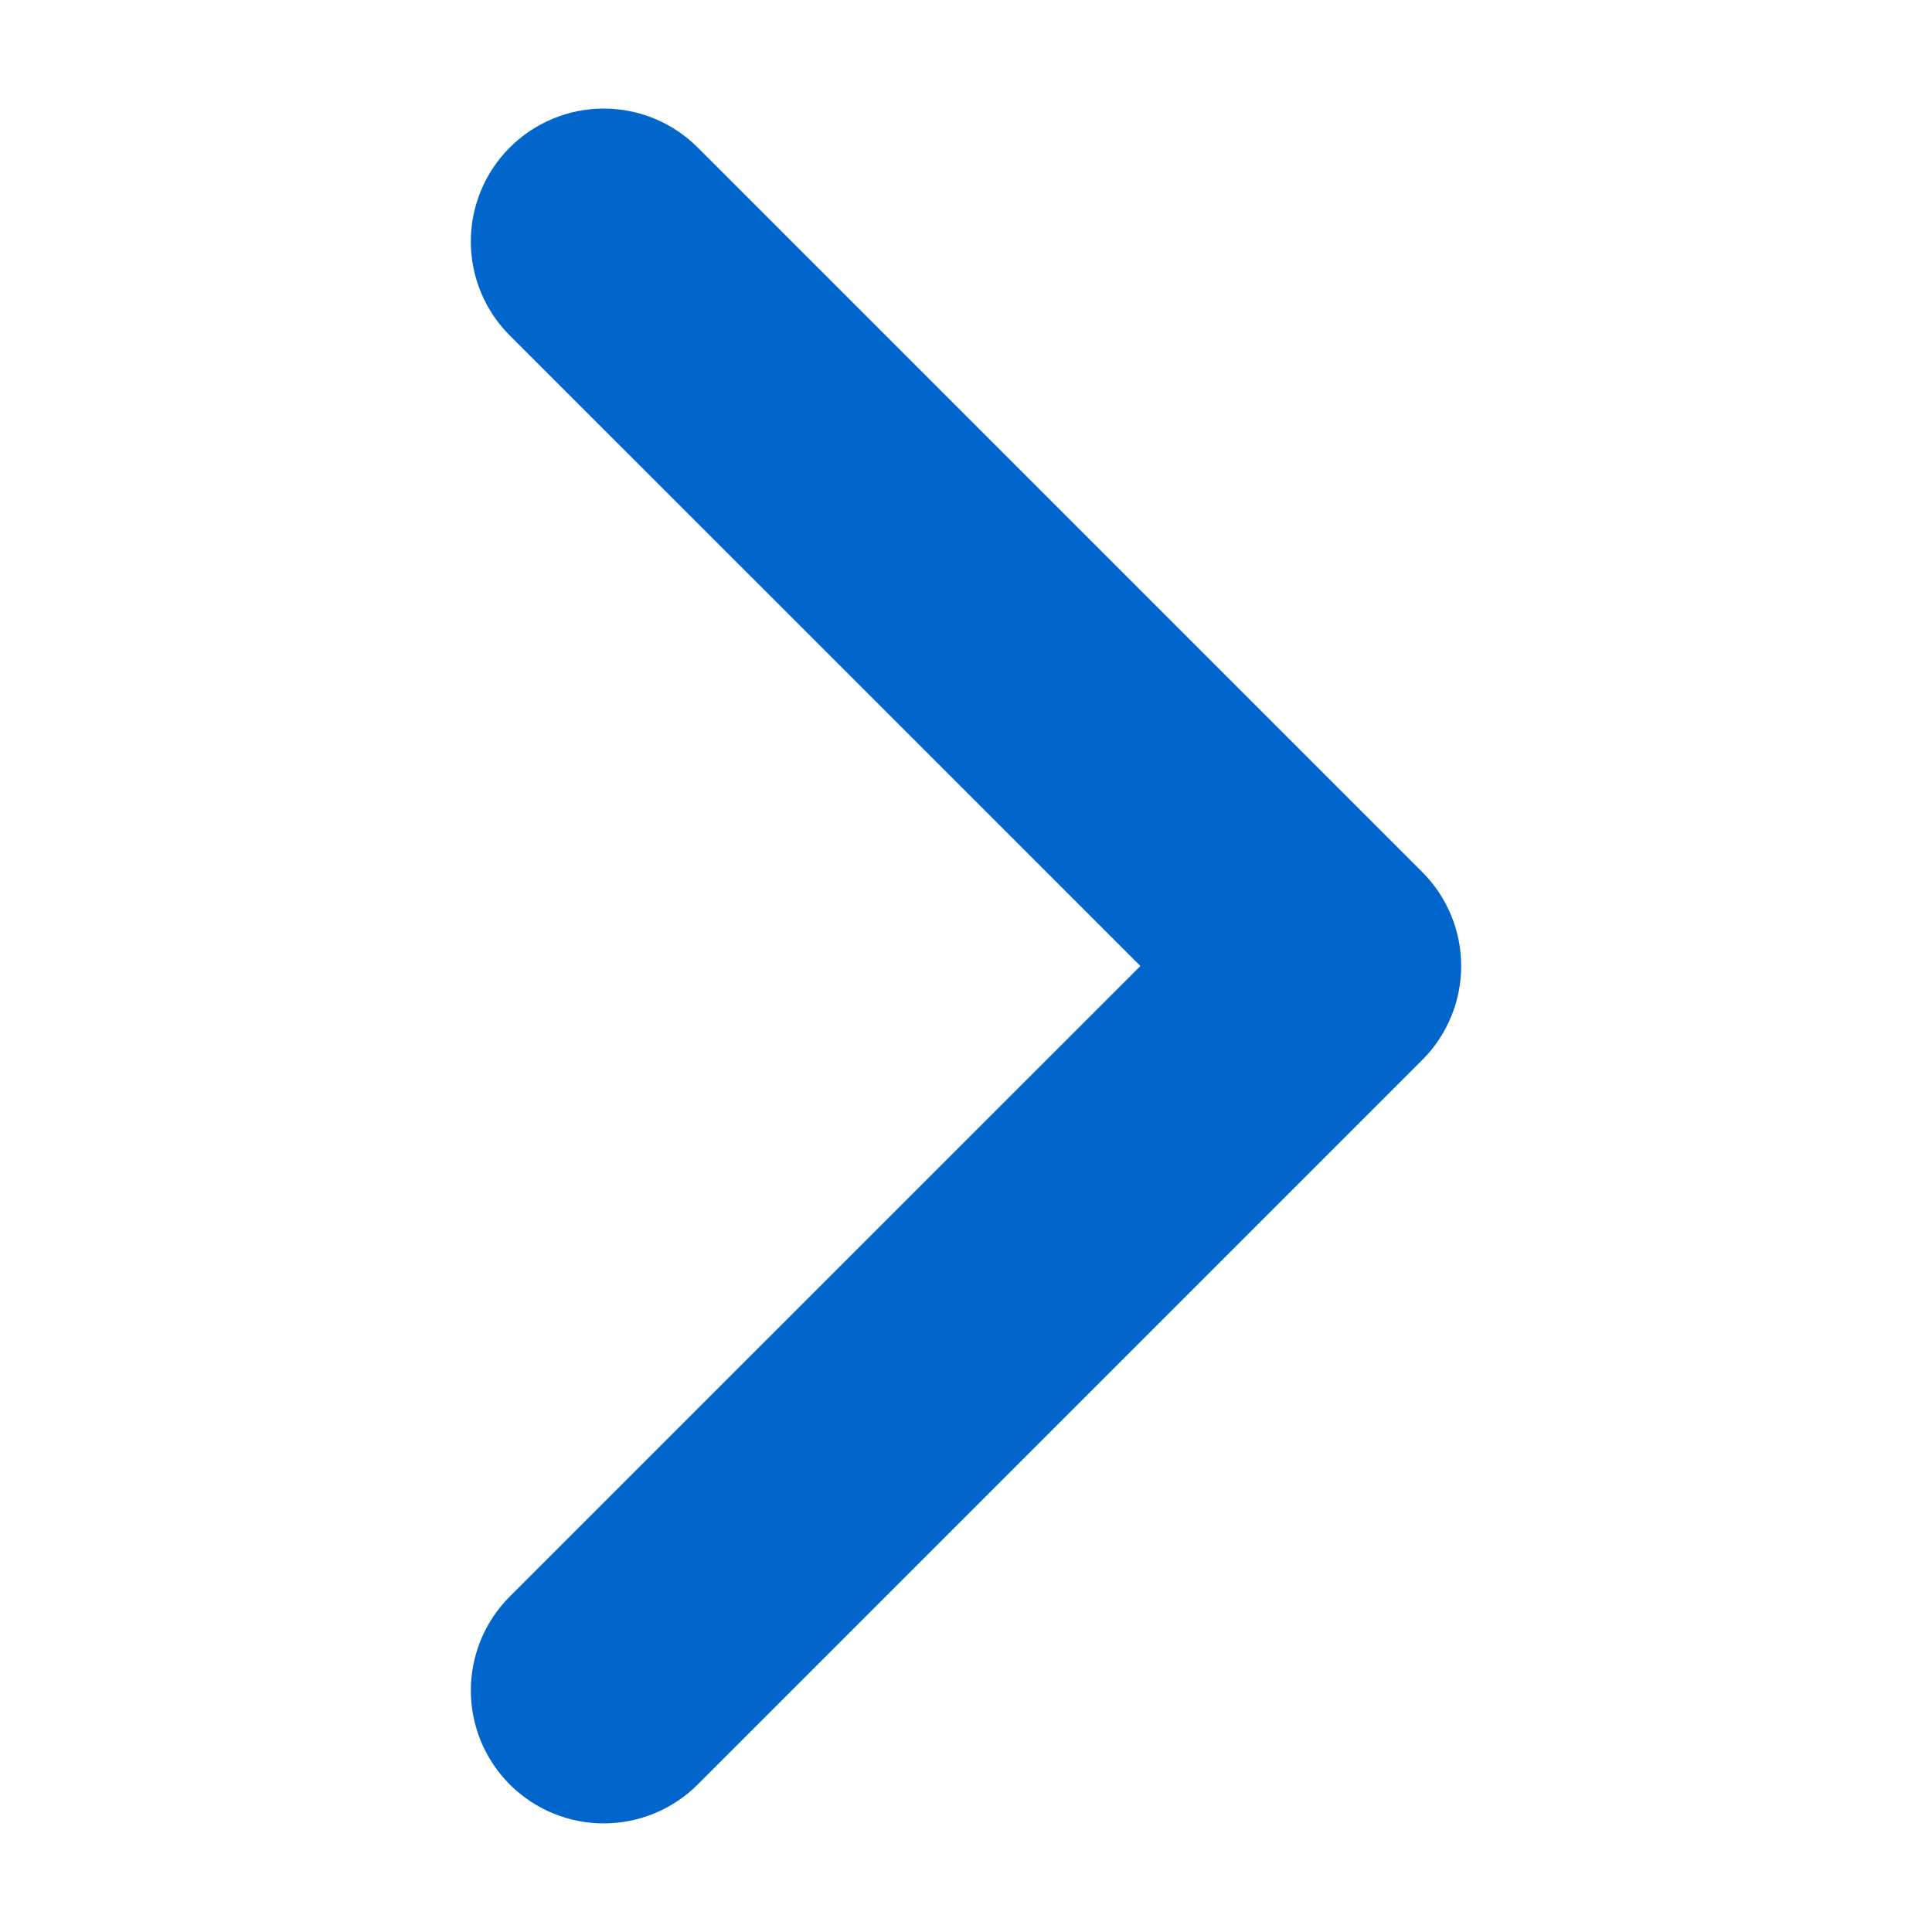
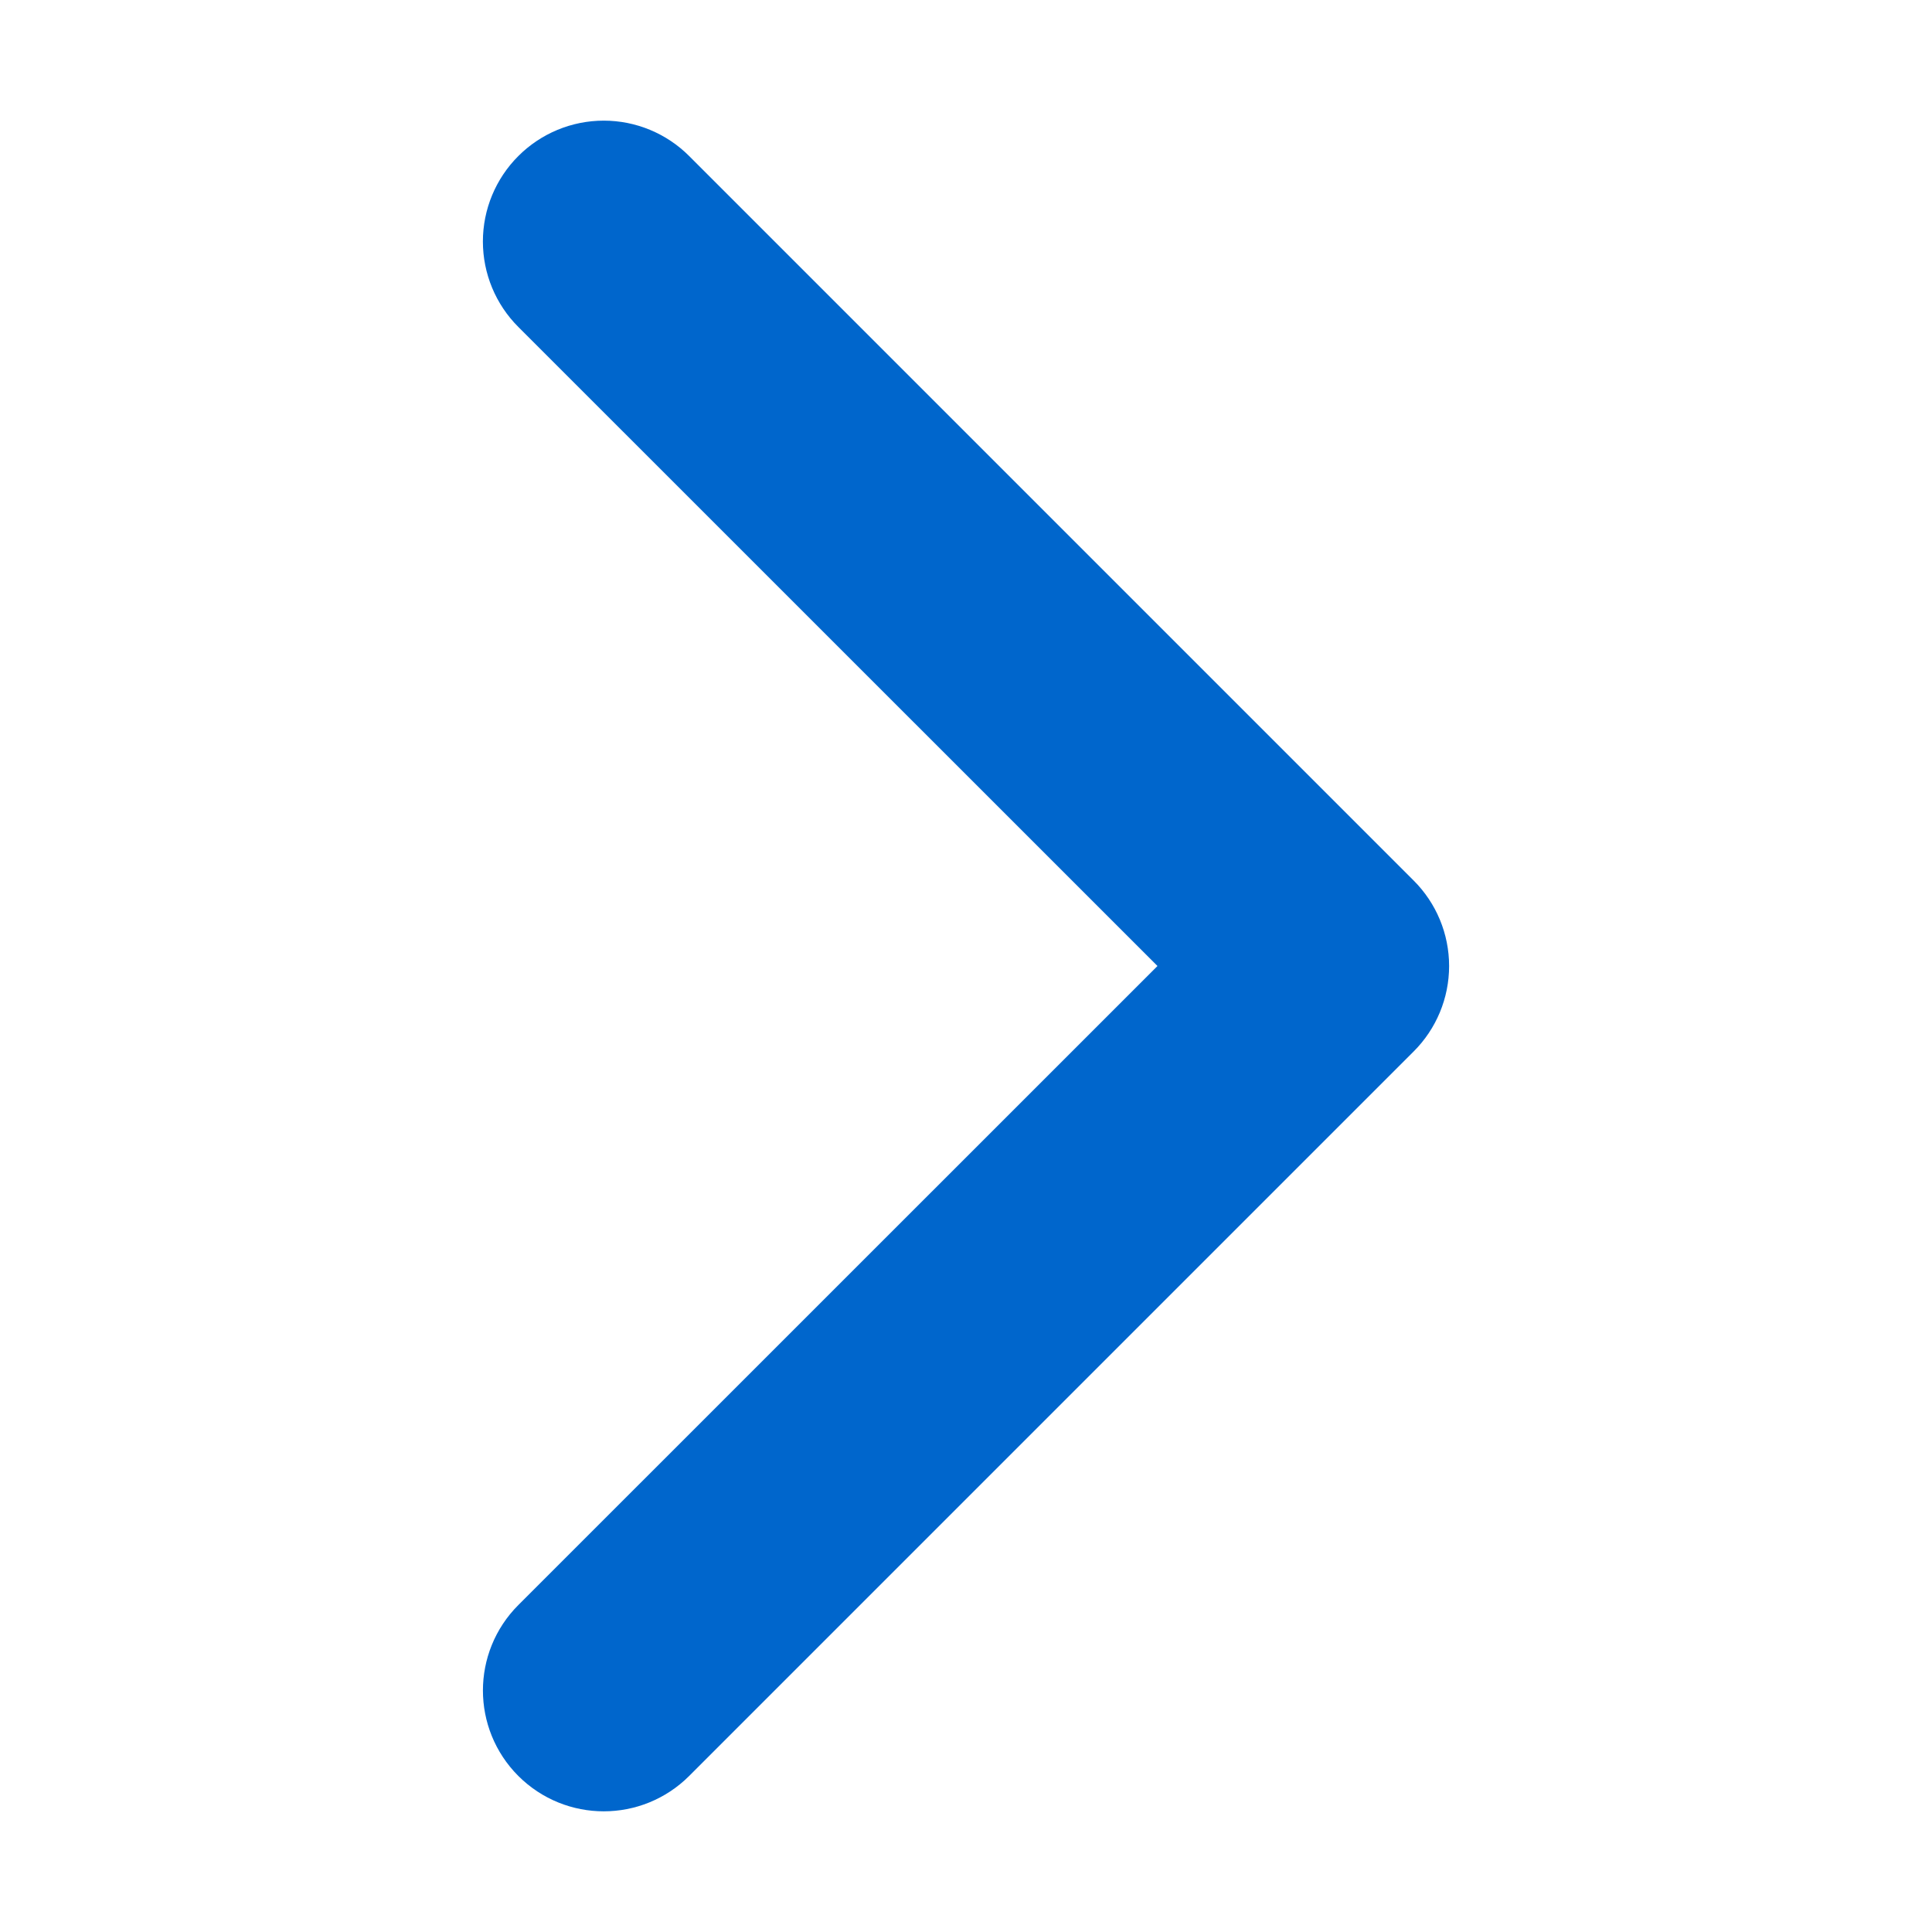
<svg xmlns="http://www.w3.org/2000/svg" width="16" height="16" fill="#06C" class="bi bi-chevron-right" viewBox="0 0 16 16">
-   <path fill-rule="evenodd" d="M4.646 1.646a.5.5 0 0 1 .708 0l6 6a.5.5 0 0 1 0 .708l-6 6a.5.5 0 0 1-.708-.708L10.293 8 4.646 2.354a.5.5 0 0 1 0-.708" stroke="#06C" stroke-width="1.2" />
+   <path fill-rule="evenodd" d="M4.646 1.646a.5.5 0 0 1 .708 0l6 6a.5.5 0 0 1 0 .708l-6 6a.5.5 0 0 1-.708-.708L10.293 8 4.646 2.354a.5.5 0 0 1 0-.708" stroke="#06C" stroke-width="1" />
</svg>
